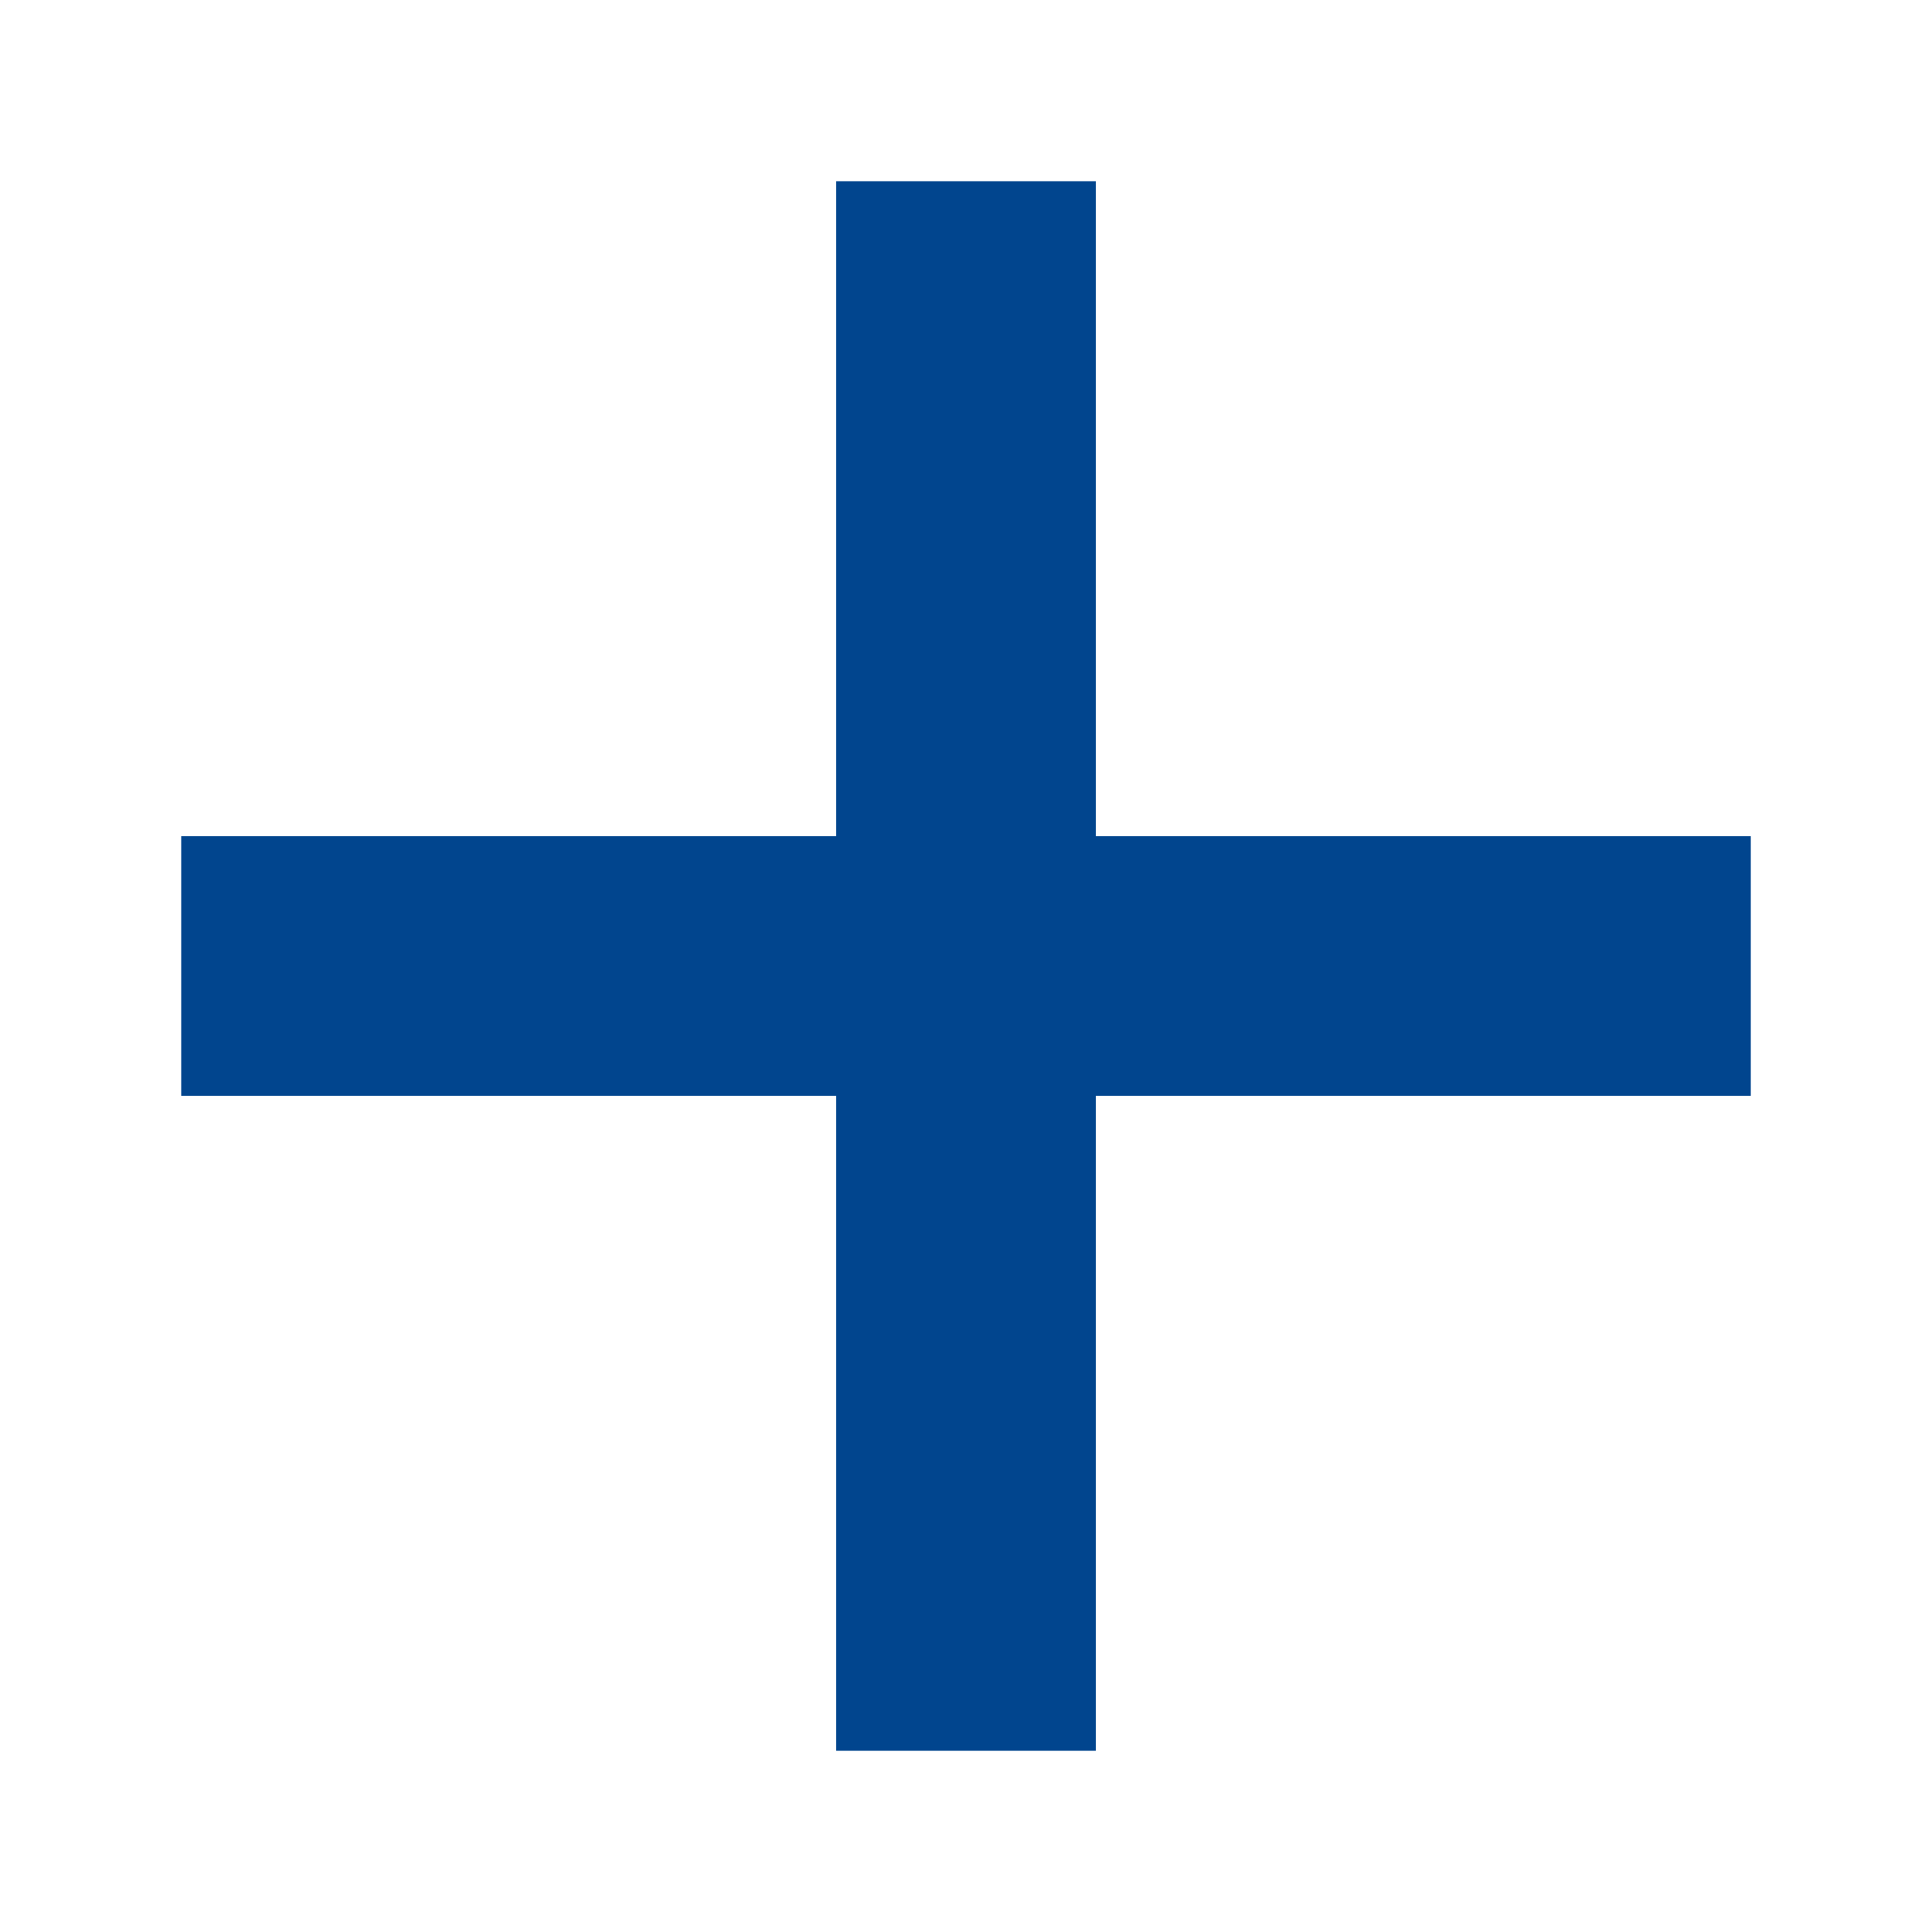
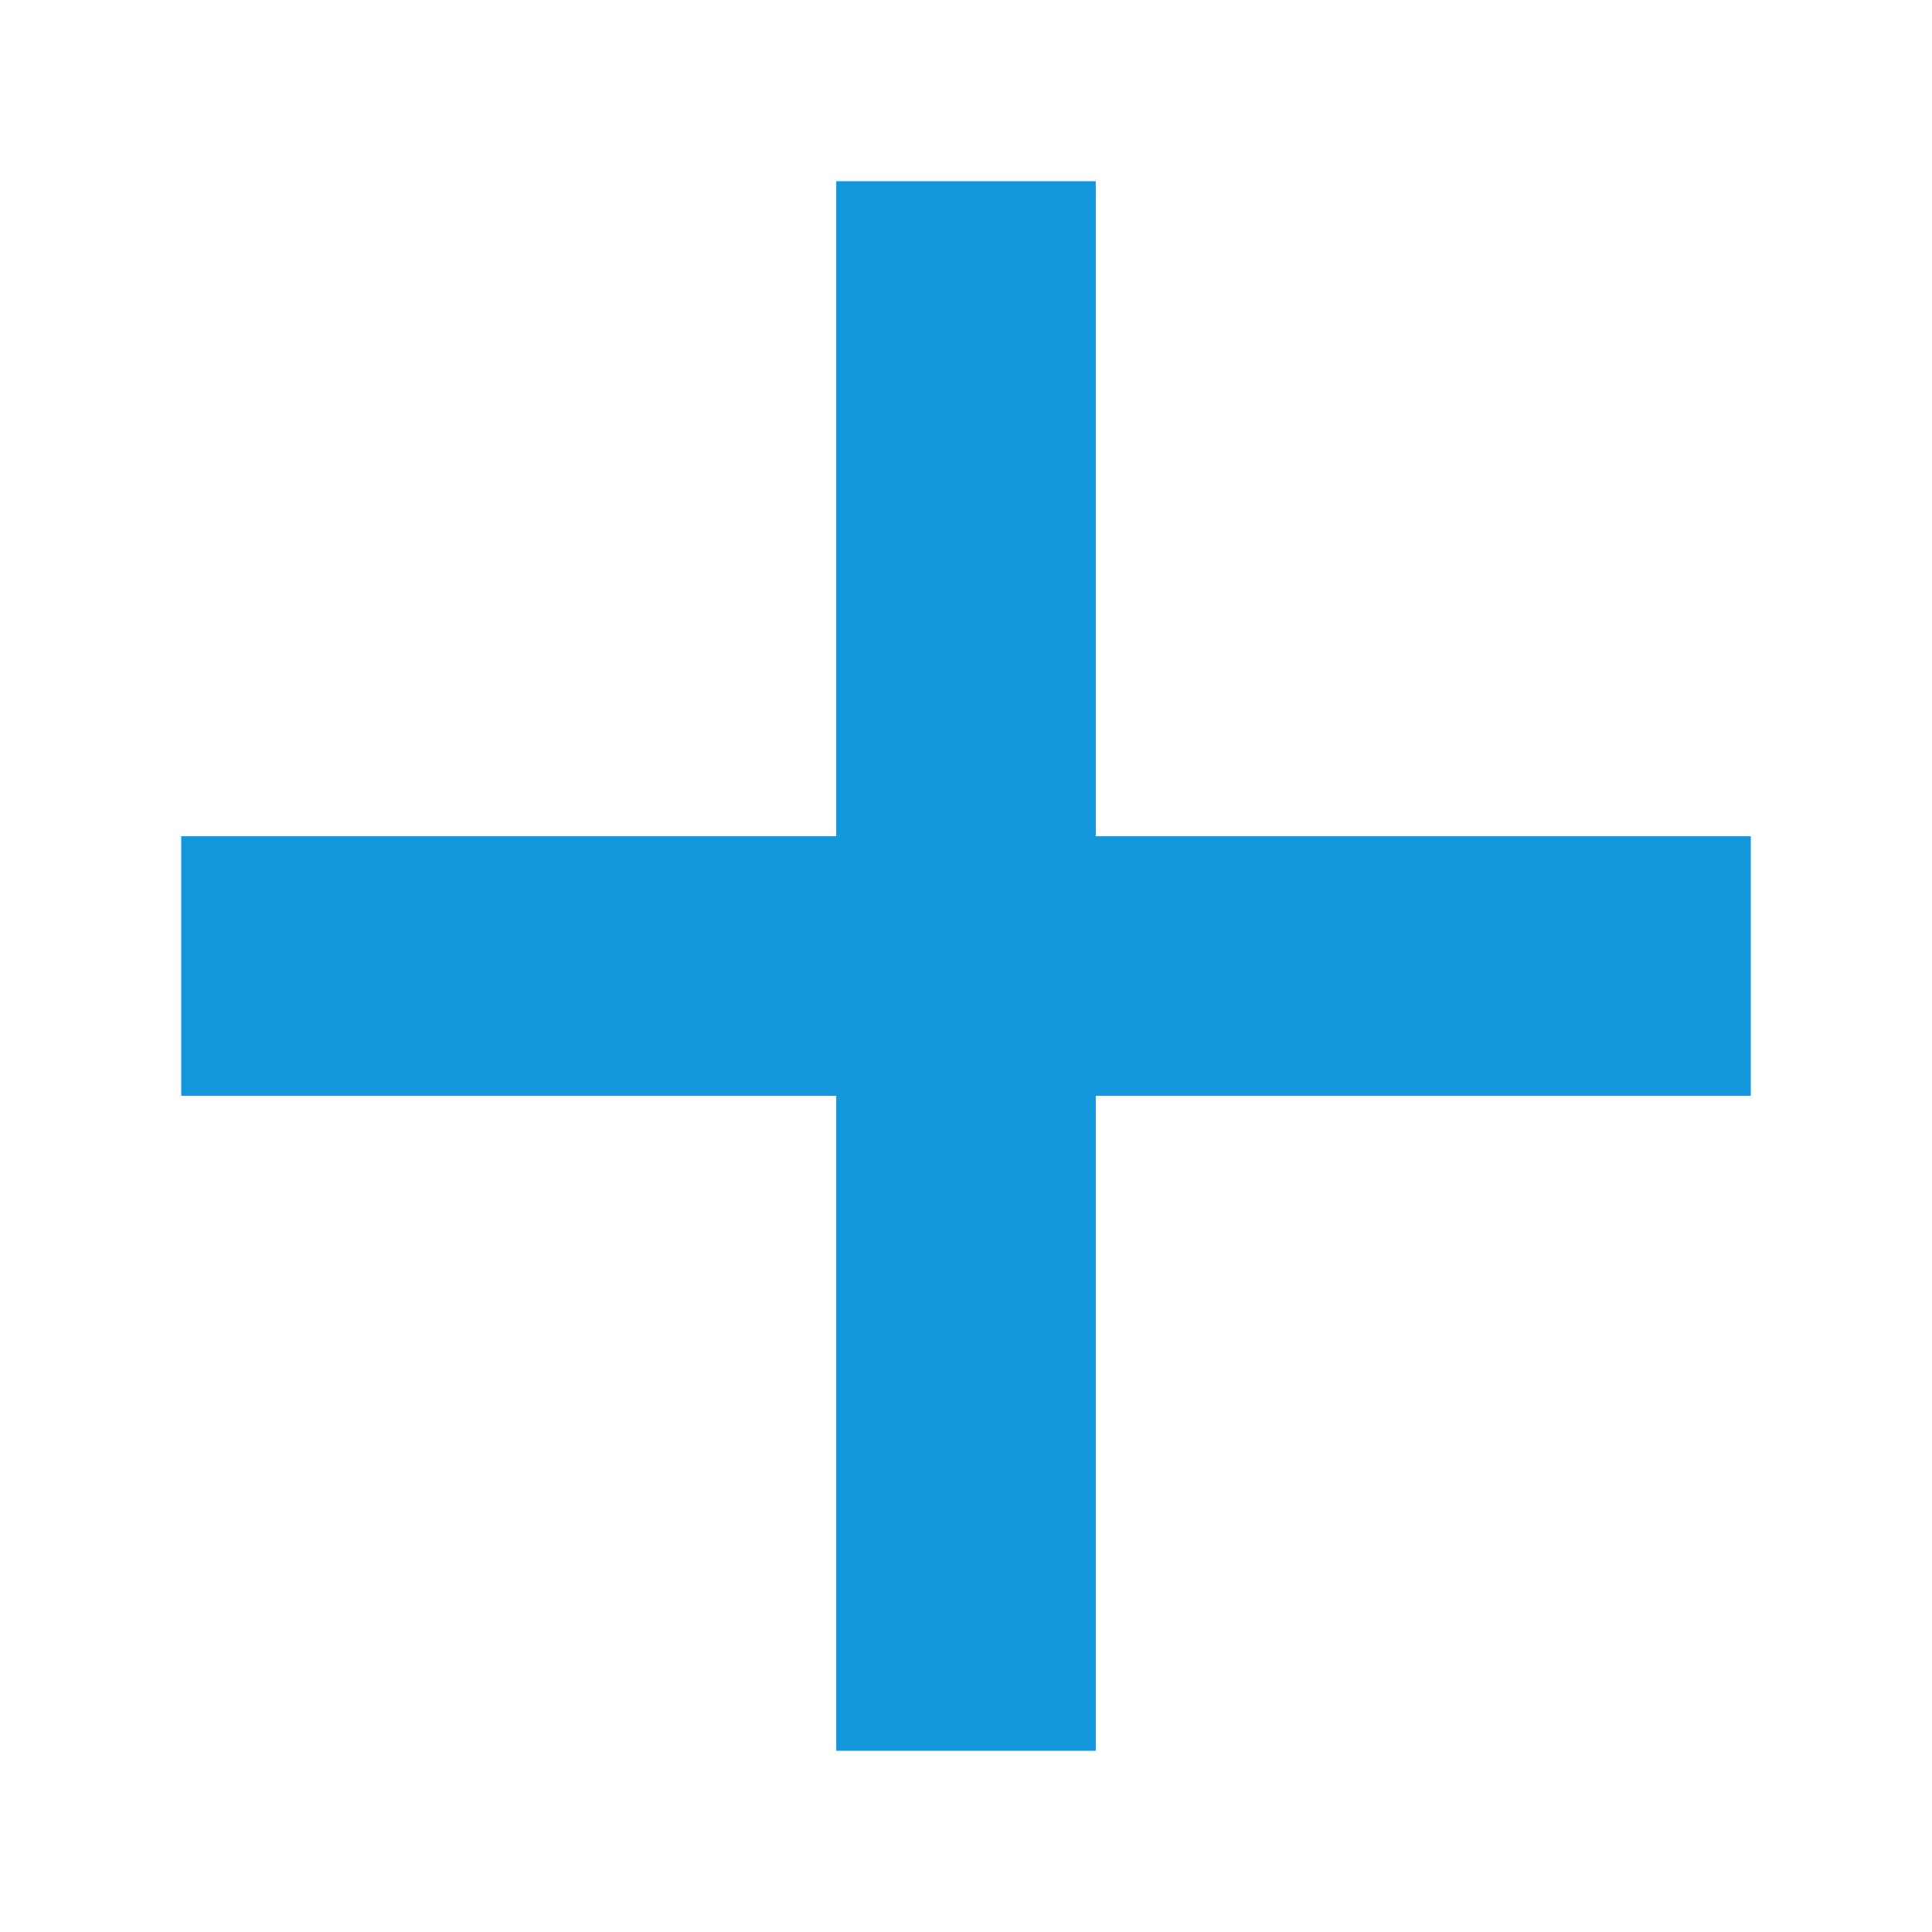
<svg xmlns="http://www.w3.org/2000/svg" t="1509368361853" class="icon" style="" viewBox="0 0 1024 1024" version="1.1" p-id="34371" width="200" height="200">
  <defs>
    <style type="text/css" />
  </defs>
-   <path d="M927.958 443.22h-347.178v-347.178h-137.561v347.178h-347.177v137.559h347.177v347.178h137.561v-347.178h347.178z" p-id="34372" fill="#01458e" />
+   <path d="M927.958 443.22h-347.178v-347.178h-137.561v347.178h-347.177v137.559h347.177v347.178h137.561v-347.178h347.178z" p-id="34372" fill="#1396db" />
</svg>
